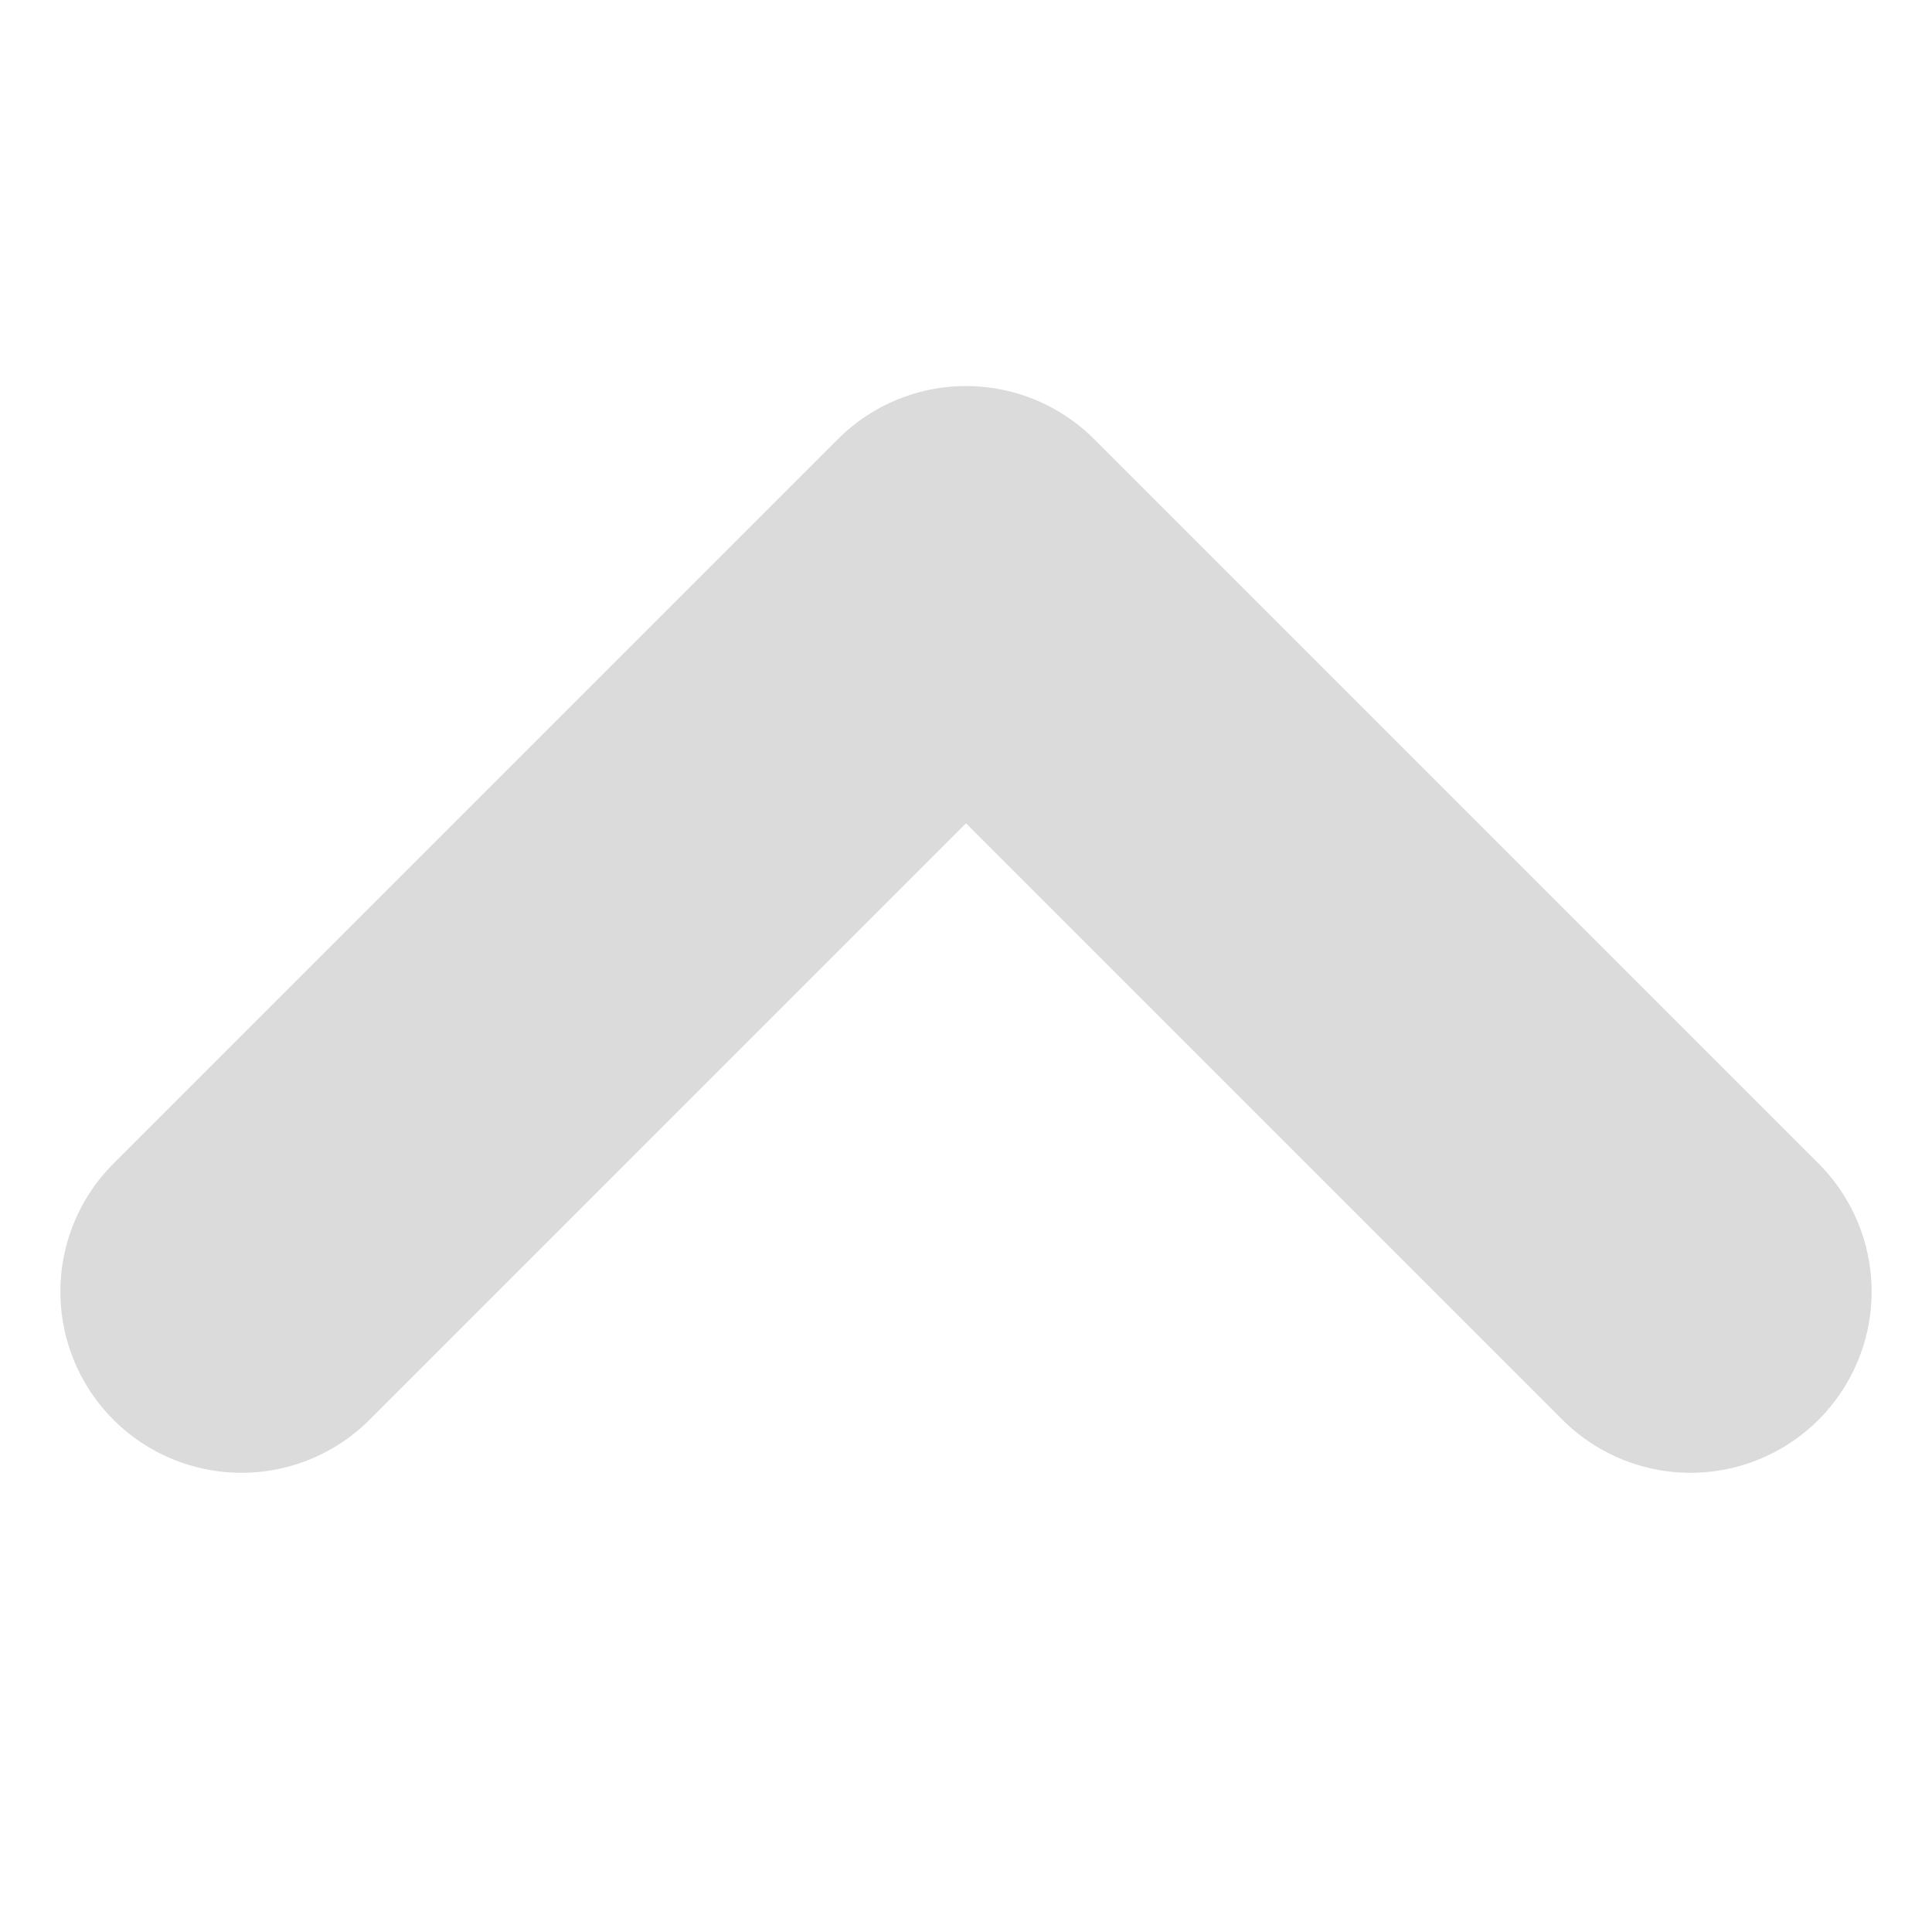
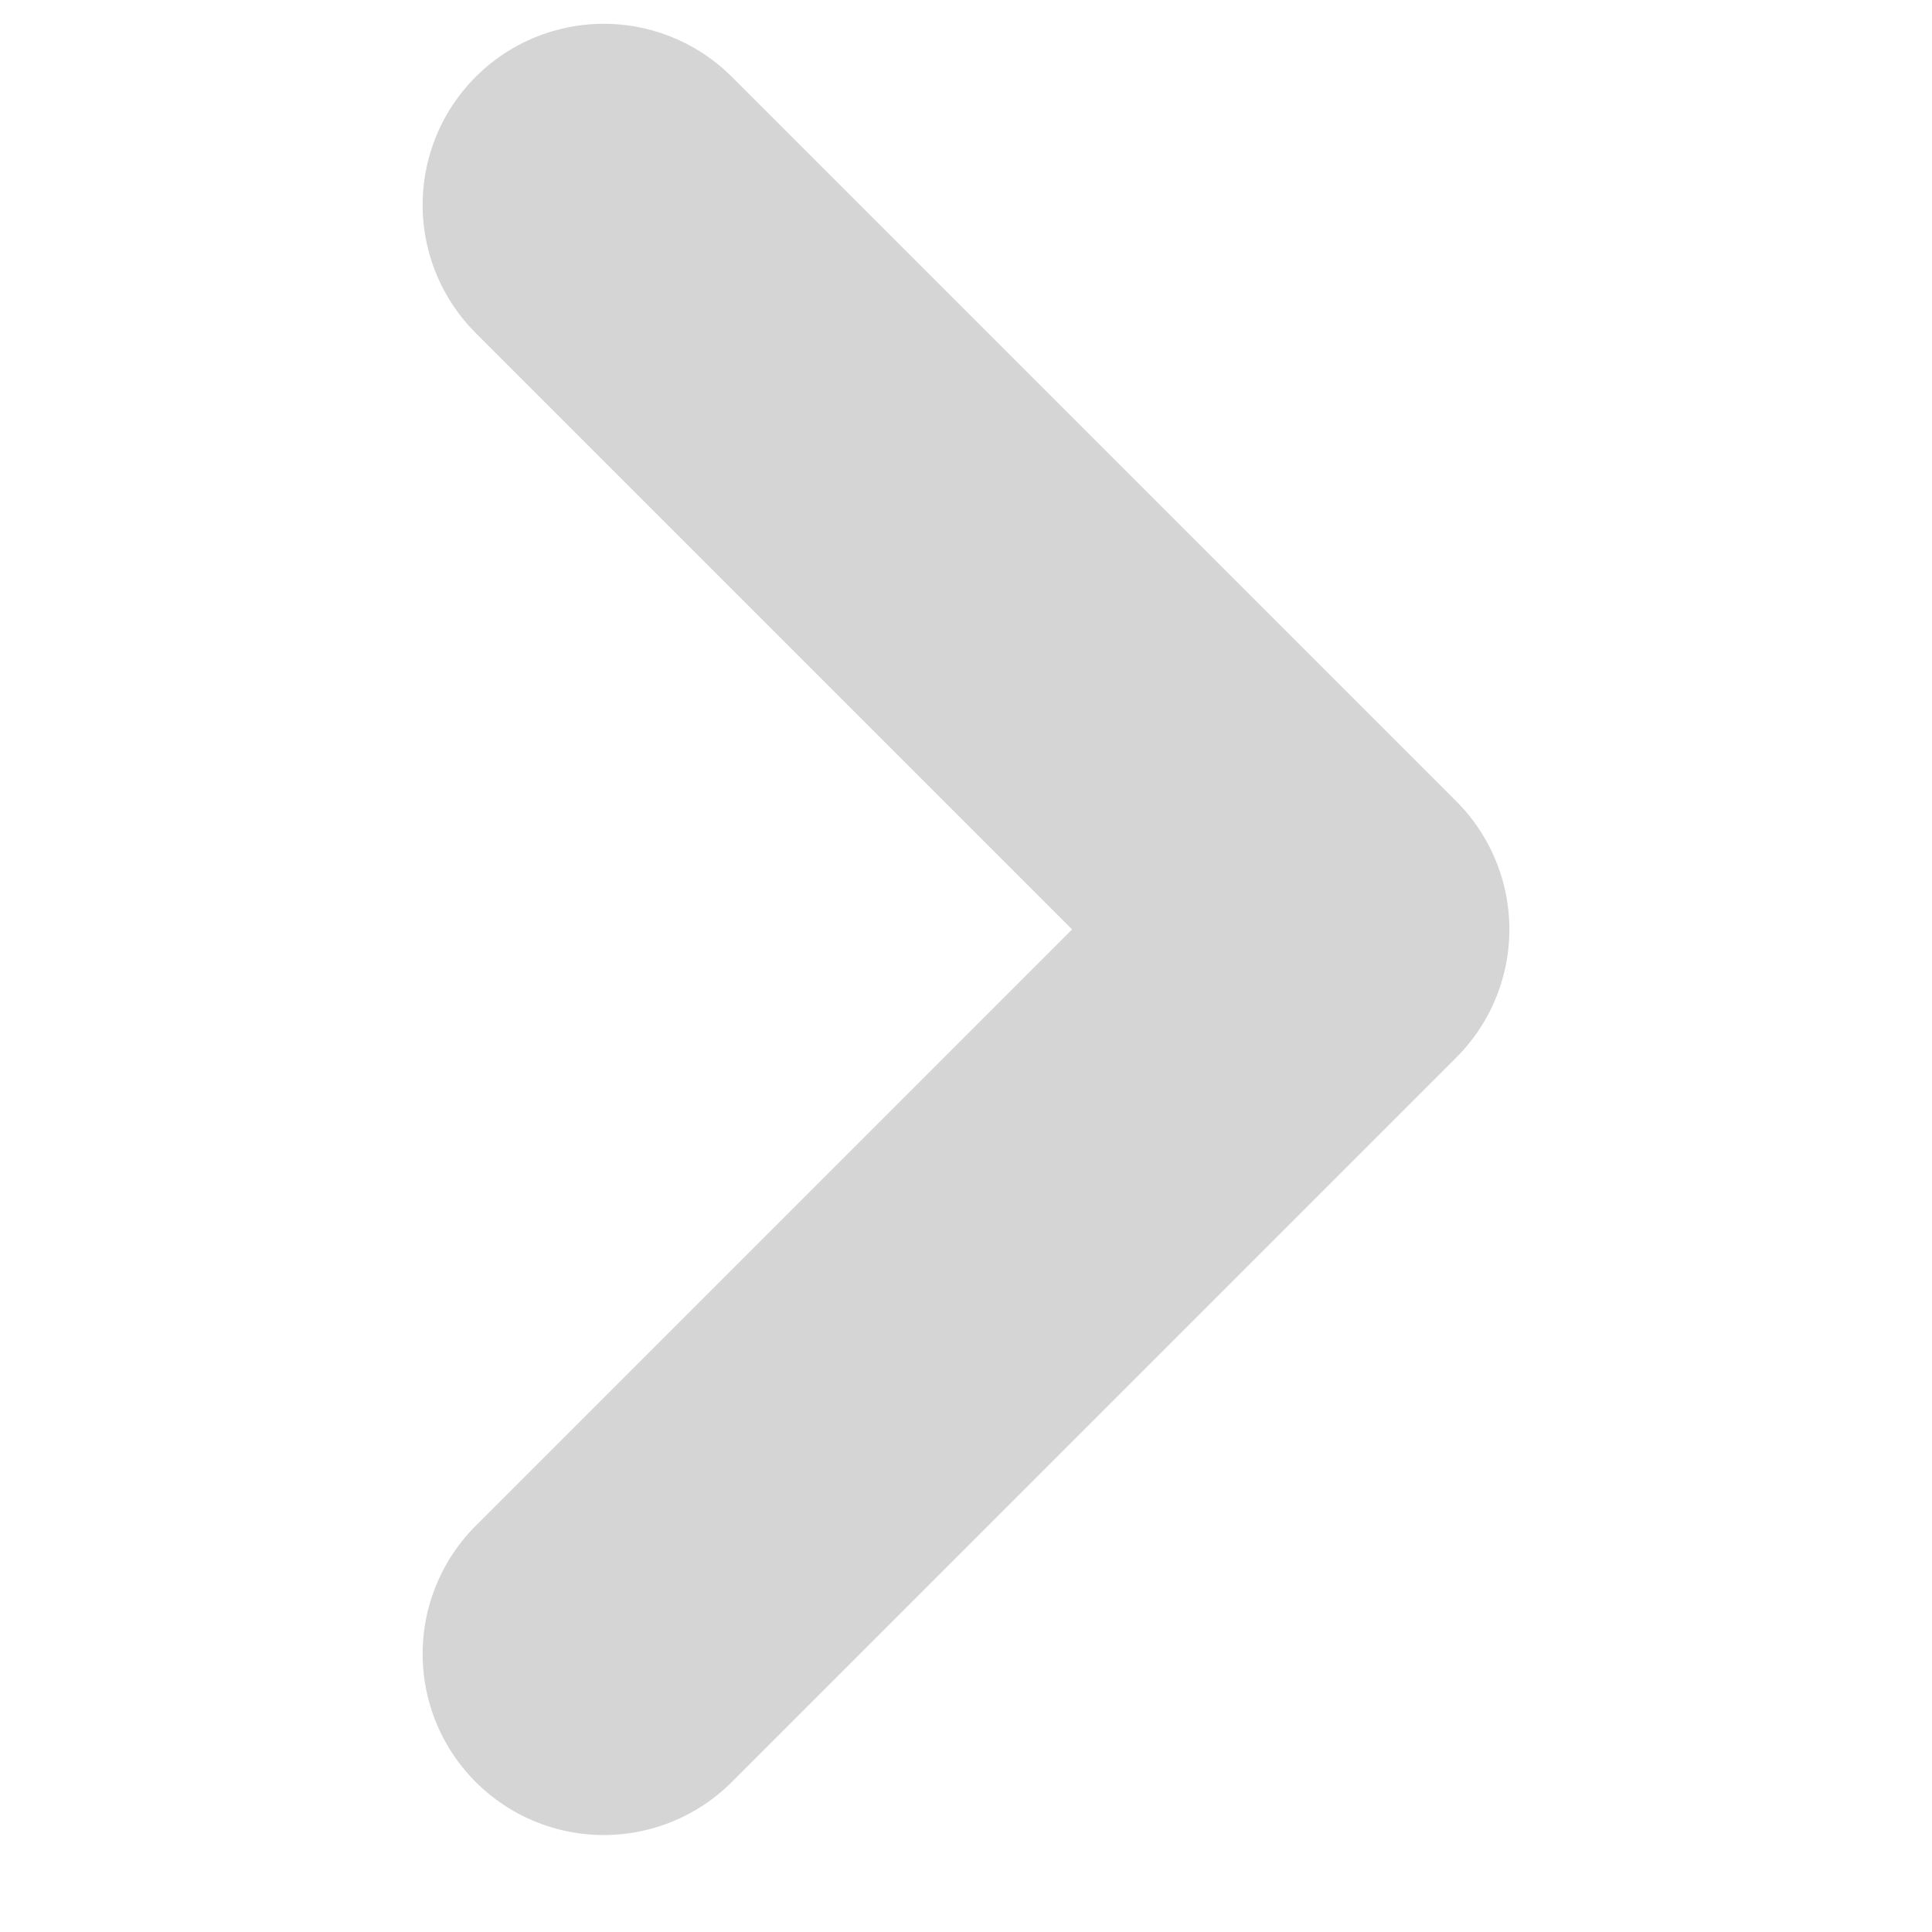
<svg xmlns="http://www.w3.org/2000/svg" xmlns:xlink="http://www.w3.org/1999/xlink" id="svg2" height="64" width="64" version="1.1" viewBox="0 0 64 64">
  <defs id="defs14">
    <linearGradient id="linearGradient3253">
      <stop id="stop3255" offset="0" style="stop-color:#89d5f8;stop-opacity:1;" />
      <stop id="stop3257" offset="1" style="stop-color:#00899e;stop-opacity:1;" />
    </linearGradient>
    <linearGradient id="linearGradient11979">
      <stop id="stop11981" offset="0" style="stop-color:#ffffff;stop-opacity:1;" />
      <stop id="stop11983" offset="1" style="stop-color:#729fcf;stop-opacity:1" />
    </linearGradient>
    <linearGradient id="linearGradient2846">
      <stop style="stop-color:#8a8a8a;stop-opacity:1;" offset="0" id="stop2848" />
      <stop style="stop-color:#484848;stop-opacity:1;" offset="1" id="stop2850" />
    </linearGradient>
    <linearGradient id="linearGradient2366">
      <stop style="stop-color:#ffffff;stop-opacity:1;" offset="0" id="stop2368" />
      <stop id="stop2374" offset="0.5" style="stop-color:#ffffff;stop-opacity:0.219;" />
      <stop style="stop-color:#ffffff;stop-opacity:1;" offset="1" id="stop2370" />
    </linearGradient>
    <linearGradient id="linearGradient4467">
      <stop id="stop4469" offset="0" style="stop-color:#ffffff;stop-opacity:1;" />
      <stop id="stop4471" offset="1" style="stop-color:#ffffff;stop-opacity:0.248;" />
    </linearGradient>
    <linearGradient id="linearGradient4454">
      <stop id="stop4456" offset="0" style="stop-color:#729fcf;stop-opacity:0.208;" />
      <stop id="stop4458" offset="1" style="stop-color:#729fcf;stop-opacity:0.676;" />
    </linearGradient>
    <linearGradient id="linearGradient4440">
      <stop id="stop4442" offset="0" style="stop-color:#7d7d7d;stop-opacity:1;" />
      <stop style="stop-color:#b1b1b1;stop-opacity:1;" offset="0.5" id="stop4448" />
      <stop id="stop4444" offset="1" style="stop-color:#686868;stop-opacity:1;" />
    </linearGradient>
    <radialGradient xlink:href="#linearGradient4467" id="radialGradient2097" cx="23.071" cy="35.127" fx="23.071" fy="35.127" r="10.319" gradientTransform="matrix(0.914812,0.01265023,-0.00821502,0.213562,2.253914,27.18889)" gradientUnits="userSpaceOnUse" />
    <linearGradient xlink:href="#linearGradient4467" id="linearGradient7922" x1="16.875" y1="22.852" x2="27.901" y2="34.977" gradientUnits="userSpaceOnUse" />
    <linearGradient xlink:href="#linearGradient2871" id="linearGradient7186" gradientUnits="userSpaceOnUse" x1="46.835" y1="45.264" x2="45.38" y2="50.94" />
    <linearGradient xlink:href="#linearGradient2402" id="linearGradient7184" gradientUnits="userSpaceOnUse" x1="18.936" y1="23.668" x2="53.589" y2="26.649" />
    <linearGradient xlink:href="#linearGradient2380" id="linearGradient7180" gradientUnits="userSpaceOnUse" x1="62.514" y1="36.061" x2="15.985" y2="20.609" />
    <linearGradient xlink:href="#linearGradient4467" id="linearGradient7189" gradientUnits="userSpaceOnUse" x1="13.435" y1="13.604" x2="22.375" y2="23.554" gradientTransform="rotate(180,23.96967,25.01237)" />
    <linearGradient xlink:href="#linearGradient4467" id="linearGradient7185" x1="13.435" y1="13.604" x2="22.375" y2="23.554" gradientUnits="userSpaceOnUse" />
    <linearGradient xlink:href="#linearGradient1322" id="linearGradient4975" x1="34.893" y1="36.423" x2="45.919" y2="48.548" gradientUnits="userSpaceOnUse" gradientTransform="translate(-18.01785,-13.57119)" />
    <linearGradient id="linearGradient1322">
      <stop id="stop1324" offset="0" style="stop-color:#729fcf" />
      <stop id="stop1326" offset="1" style="stop-color:#5187d6;stop-opacity:1;" />
    </linearGradient>
    <linearGradient xlink:href="#linearGradient4467" id="linearGradient1491" gradientUnits="userSpaceOnUse" x1="5.965" y1="26.048" x2="52.854" y2="26.048" />
    <linearGradient id="linearGradient2402">
      <stop style="stop-color:#729fcf;stop-opacity:1;" offset="0" id="stop2404" />
      <stop style="stop-color:#528ac5;stop-opacity:1;" offset="1" id="stop2406" />
    </linearGradient>
    <linearGradient id="linearGradient2871">
      <stop style="stop-color:#3465a4;stop-opacity:1;" offset="0" id="stop2873" />
      <stop style="stop-color:#3465a4;stop-opacity:1" offset="1" id="stop2875" />
    </linearGradient>
    <linearGradient xlink:href="#linearGradient2690" id="linearGradient2696" x1="32.648" y1="30.749" x2="37.124" y2="24.842" gradientUnits="userSpaceOnUse" gradientTransform="translate(-48.77039,-5.765705)" />
    <linearGradient id="linearGradient2690">
      <stop style="stop-color:#c4d7eb;stop-opacity:1;" offset="0" id="stop2692" />
      <stop style="stop-color:#c4d7eb;stop-opacity:0;" offset="1" id="stop2694" />
    </linearGradient>
    <linearGradient xlink:href="#linearGradient2682" id="linearGradient2688" x1="36.714" y1="31.456" x2="37.124" y2="24.842" gradientUnits="userSpaceOnUse" gradientTransform="translate(-48.77039,-5.765705)" />
    <linearGradient id="linearGradient2682">
      <stop style="stop-color:#3977c3;stop-opacity:1;" offset="0" id="stop2684" />
      <stop style="stop-color:#89aedc;stop-opacity:0;" offset="1" id="stop2686" />
    </linearGradient>
    <linearGradient id="linearGradient2380">
      <stop style="stop-color:#b9cfe7;stop-opacity:1" offset="0" id="stop2382" />
      <stop style="stop-color:#729fcf;stop-opacity:1" offset="1" id="stop2384" />
    </linearGradient>
    <linearGradient xlink:href="#linearGradient2831" id="linearGradient1486" gradientUnits="userSpaceOnUse" gradientTransform="translate(-48.30498,-6.043298)" x1="13.479" y1="10.612" x2="15.419" y2="19.115" />
    <linearGradient id="linearGradient2831">
      <stop style="stop-color:#3465a4;stop-opacity:1;" offset="0" id="stop2833" />
      <stop id="stop2855" offset="0.333" style="stop-color:#5b86be;stop-opacity:1;" />
      <stop style="stop-color:#83a8d8;stop-opacity:0;" offset="1" id="stop2835" />
    </linearGradient>
    <linearGradient xlink:href="#linearGradient2871" id="linearGradient1488" gradientUnits="userSpaceOnUse" gradientTransform="rotate(180,-0.62124,20.04085)" x1="37.128" y1="29.73" x2="37.065" y2="26.194" />
    <radialGradient xlink:href="#linearGradient4467" id="radialGradient1503" gradientUnits="userSpaceOnUse" gradientTransform="matrix(1,0,0,0.536723,0,16.87306)" cx="24.837" cy="36.421" fx="24.837" fy="36.421" r="15.645" />
    <linearGradient id="linearGradient3864">
      <stop id="stop3866" offset="0" style="stop-color:#71b2f8;stop-opacity:1;" />
      <stop id="stop3868" offset="1" style="stop-color:#002795;stop-opacity:1;" />
    </linearGradient>
    <radialGradient xlink:href="#linearGradient3864" id="radialGradient2571" gradientUnits="userSpaceOnUse" cx="342.583" cy="27.257" fx="342.583" fy="27.257" r="19.571" gradientTransform="matrix(1.625841,0.5434973,-8.8819886e-2,0.2656996,-215.0241,-170.9019)" />
    <radialGradient xlink:href="#linearGradient3593" id="radialGradient3352" gradientUnits="userSpaceOnUse" cx="345.284" cy="15.561" fx="345.284" fy="15.561" r="19.571" gradientTransform="translate(-0.1767767,-2.65165)" />
    <linearGradient id="linearGradient3593">
      <stop style="stop-color:#c8e0f9;stop-opacity:1;" offset="0" id="stop3595" />
      <stop style="stop-color:#637dca;stop-opacity:1;" offset="1" id="stop3597" />
    </linearGradient>
    <radialGradient xlink:href="#linearGradient3593" id="radialGradient3354" gradientUnits="userSpaceOnUse" cx="330.638" cy="39.963" fx="330.638" fy="39.963" r="19.571" gradientTransform="translate(-0.1767767,-2.65165)" />
    <radialGradient xlink:href="#linearGradient3864" id="radialGradient3369" gradientUnits="userSpaceOnUse" gradientTransform="matrix(1.625841,0.5434973,-8.8819886e-2,0.2656996,-461.8107,-173.0627)" cx="342.583" cy="27.257" fx="342.583" fy="27.257" r="19.571" />
    <radialGradient xlink:href="#linearGradient3593" id="radialGradient3372" gradientUnits="userSpaceOnUse" gradientTransform="matrix(1.001232,0,0,0.9421773,-327.5031,-4.331665)" cx="345.284" cy="15.561" fx="345.284" fy="15.561" r="19.571" />
    <radialGradient xlink:href="#linearGradient3593" id="radialGradient3375" gradientUnits="userSpaceOnUse" gradientTransform="matrix(1.001232,0,0,0.9421773,-287.8179,-28.14305)" cx="330.638" cy="39.963" fx="330.638" fy="39.963" r="19.571" />
    <radialGradient xlink:href="#linearGradient3864" id="radialGradient3380" gradientUnits="userSpaceOnUse" gradientTransform="matrix(0.9829174,1.324085,-1.233005,0.8105158,-131.0413,-483.7456)" cx="320.44" cy="113.234" fx="320.44" fy="113.234" r="19.571" />
    <linearGradient xlink:href="#linearGradient3864" id="linearGradient3914" x1="6.945" y1="36.839" x2="48.691" y2="36.839" gradientUnits="userSpaceOnUse" gradientTransform="matrix(1.001232,0,0,0.9421773,-4.869961,-2.386316)" />
    <linearGradient xlink:href="#linearGradient3864" id="linearGradient3792" gradientUnits="userSpaceOnUse" gradientTransform="matrix(1.001232,0,0,0.9421773,-4.869961,-2.386316)" x1="6.83" y1="34.146" x2="48.691" y2="36.839" />
    <radialGradient xlink:href="#linearGradient3864" id="radialGradient3812" gradientUnits="userSpaceOnUse" gradientTransform="matrix(1.001232,0,0,0.9421773,-287.8179,-28.14305)" cx="330.638" cy="39.963" fx="330.638" fy="39.963" r="19.571" />
    <radialGradient xlink:href="#linearGradient3593" id="radialGradient3814" gradientUnits="userSpaceOnUse" gradientTransform="matrix(1.001232,0,0,0.9421773,-327.5031,-4.331665)" cx="345.284" cy="15.561" fx="345.284" fy="15.561" r="19.571" />
    <radialGradient xlink:href="#linearGradient3864" id="radialGradient3816" gradientUnits="userSpaceOnUse" gradientTransform="matrix(0.9829174,1.324085,-1.233005,0.8105158,-131.0413,-483.7456)" cx="320.44" cy="113.234" fx="320.44" fy="113.234" r="19.571" />
    <radialGradient xlink:href="#linearGradient4467" id="radialGradient3850" gradientUnits="userSpaceOnUse" gradientTransform="matrix(1,0,0,0.6985294,0,202.8286)" cx="225.264" cy="672.797" fx="225.264" fy="672.797" r="34.345" />
    <radialGradient xlink:href="#linearGradient4467" id="radialGradient3850-4" gradientUnits="userSpaceOnUse" gradientTransform="matrix(1,0,0,0.6985294,0,202.8286)" cx="225.264" cy="672.797" fx="225.264" fy="672.797" r="34.345" />
    <radialGradient gradientUnits="userSpaceOnUse" gradientTransform="matrix(0.914812,0.01265023,-0.00821502,0.213562,2.253914,27.18889)" r="10.319" fy="35.127" fx="23.071" cy="35.127" cx="23.071" id="radialGradient2097-2" xlink:href="#linearGradient4467" />
    <radialGradient r="15.645" fy="36.421" fx="24.837" cy="36.421" cx="24.837" gradientTransform="matrix(1,0,0,0.536723,0,16.87306)" gradientUnits="userSpaceOnUse" id="radialGradient1503-3" xlink:href="#linearGradient4467" />
    <radialGradient gradientTransform="matrix(1.625841,0.5434973,-8.8819886e-2,0.2656996,-215.0241,-170.9019)" r="19.571" fy="27.257" fx="342.583" cy="27.257" cx="342.583" gradientUnits="userSpaceOnUse" id="radialGradient2571-4" xlink:href="#linearGradient3864" />
    <radialGradient gradientTransform="translate(-0.1767767,-2.65165)" r="19.571" fy="15.561" fx="345.284" cy="15.561" cx="345.284" gradientUnits="userSpaceOnUse" id="radialGradient3352-1" xlink:href="#linearGradient3593" />
    <radialGradient gradientTransform="translate(-0.1767767,-2.65165)" r="19.571" fy="39.963" fx="330.638" cy="39.963" cx="330.638" gradientUnits="userSpaceOnUse" id="radialGradient3354-1" xlink:href="#linearGradient3593" />
    <radialGradient r="19.571" fy="27.257" fx="342.583" cy="27.257" cx="342.583" gradientTransform="matrix(1.625841,0.5434973,-8.8819886e-2,0.2656996,-461.8107,-173.0627)" gradientUnits="userSpaceOnUse" id="radialGradient3369-3" xlink:href="#linearGradient3864" />
    <radialGradient r="19.571" fy="15.561" fx="345.284" cy="15.561" cx="345.284" gradientTransform="matrix(1.001232,0,0,0.9421773,-327.5031,-4.331665)" gradientUnits="userSpaceOnUse" id="radialGradient3372-9" xlink:href="#linearGradient3593" />
    <radialGradient r="19.571" fy="39.963" fx="330.638" cy="39.963" cx="330.638" gradientTransform="matrix(1.001232,0,0,0.9421773,-287.8179,-28.14305)" gradientUnits="userSpaceOnUse" id="radialGradient3375-2" xlink:href="#linearGradient3593" />
    <radialGradient r="19.571" fy="113.234" fx="320.44" cy="113.234" cx="320.44" gradientTransform="matrix(0.9829174,1.324085,-1.233005,0.8105158,-131.0413,-483.7456)" gradientUnits="userSpaceOnUse" id="radialGradient3380-0" xlink:href="#linearGradient3864" />
    <radialGradient r="19.571" fy="39.963" fx="330.638" cy="39.963" cx="330.638" gradientTransform="matrix(1.001232,0,0,0.9421773,-287.8179,-28.14305)" gradientUnits="userSpaceOnUse" id="radialGradient3812-9" xlink:href="#linearGradient3864" />
    <radialGradient r="19.571" fy="15.561" fx="345.284" cy="15.561" cx="345.284" gradientTransform="matrix(1.001232,0,0,0.9421773,-327.5031,-4.331665)" gradientUnits="userSpaceOnUse" id="radialGradient3814-9" xlink:href="#linearGradient3593" />
    <radialGradient r="19.571" fy="113.234" fx="320.44" cy="113.234" cx="320.44" gradientTransform="matrix(0.9829174,1.324085,-1.233005,0.8105158,-131.0413,-483.7456)" gradientUnits="userSpaceOnUse" id="radialGradient3816-2" xlink:href="#linearGradient3864" />
    <radialGradient r="34.345" fy="672.797" fx="225.264" cy="672.797" cx="225.264" gradientTransform="matrix(1,0,0,0.6985294,0,202.8286)" gradientUnits="userSpaceOnUse" id="radialGradient3850-8" xlink:href="#linearGradient4467" />
    <radialGradient r="34.345" fy="672.797" fx="225.264" cy="672.797" cx="225.264" gradientTransform="matrix(1,0,0,0.6985294,0,202.8286)" gradientUnits="userSpaceOnUse" id="radialGradient3850-4-2" xlink:href="#linearGradient4467" />
  </defs>
  <g id="layer1" transform="translate(0,16)">
-     <path style="opacity:1;fill:none;fill-opacity:0.863;fill-rule:nonzero;stroke:#d5d5d5;stroke-width:12;stroke-linecap:round;stroke-linejoin:round;stroke-miterlimit:4;stroke-dasharray:none;stroke-dashoffset:0;stroke-opacity:0.863" d="m 56,26.788 -24,-24 -24,24" id="path10375" />
+     <path style="opacity:1;fill:none;fill-opacity:0.863;fill-rule:nonzero;stroke:#d5d5d5;stroke-width:12;stroke-linecap:round;stroke-linejoin:round;stroke-miterlimit:4;stroke-dasharray:none;stroke-dashoffset:0;stroke-opacity:1" d="m 20,38.788 24,-24 -24,-24" id="path10375" />
  </g>
</svg>
